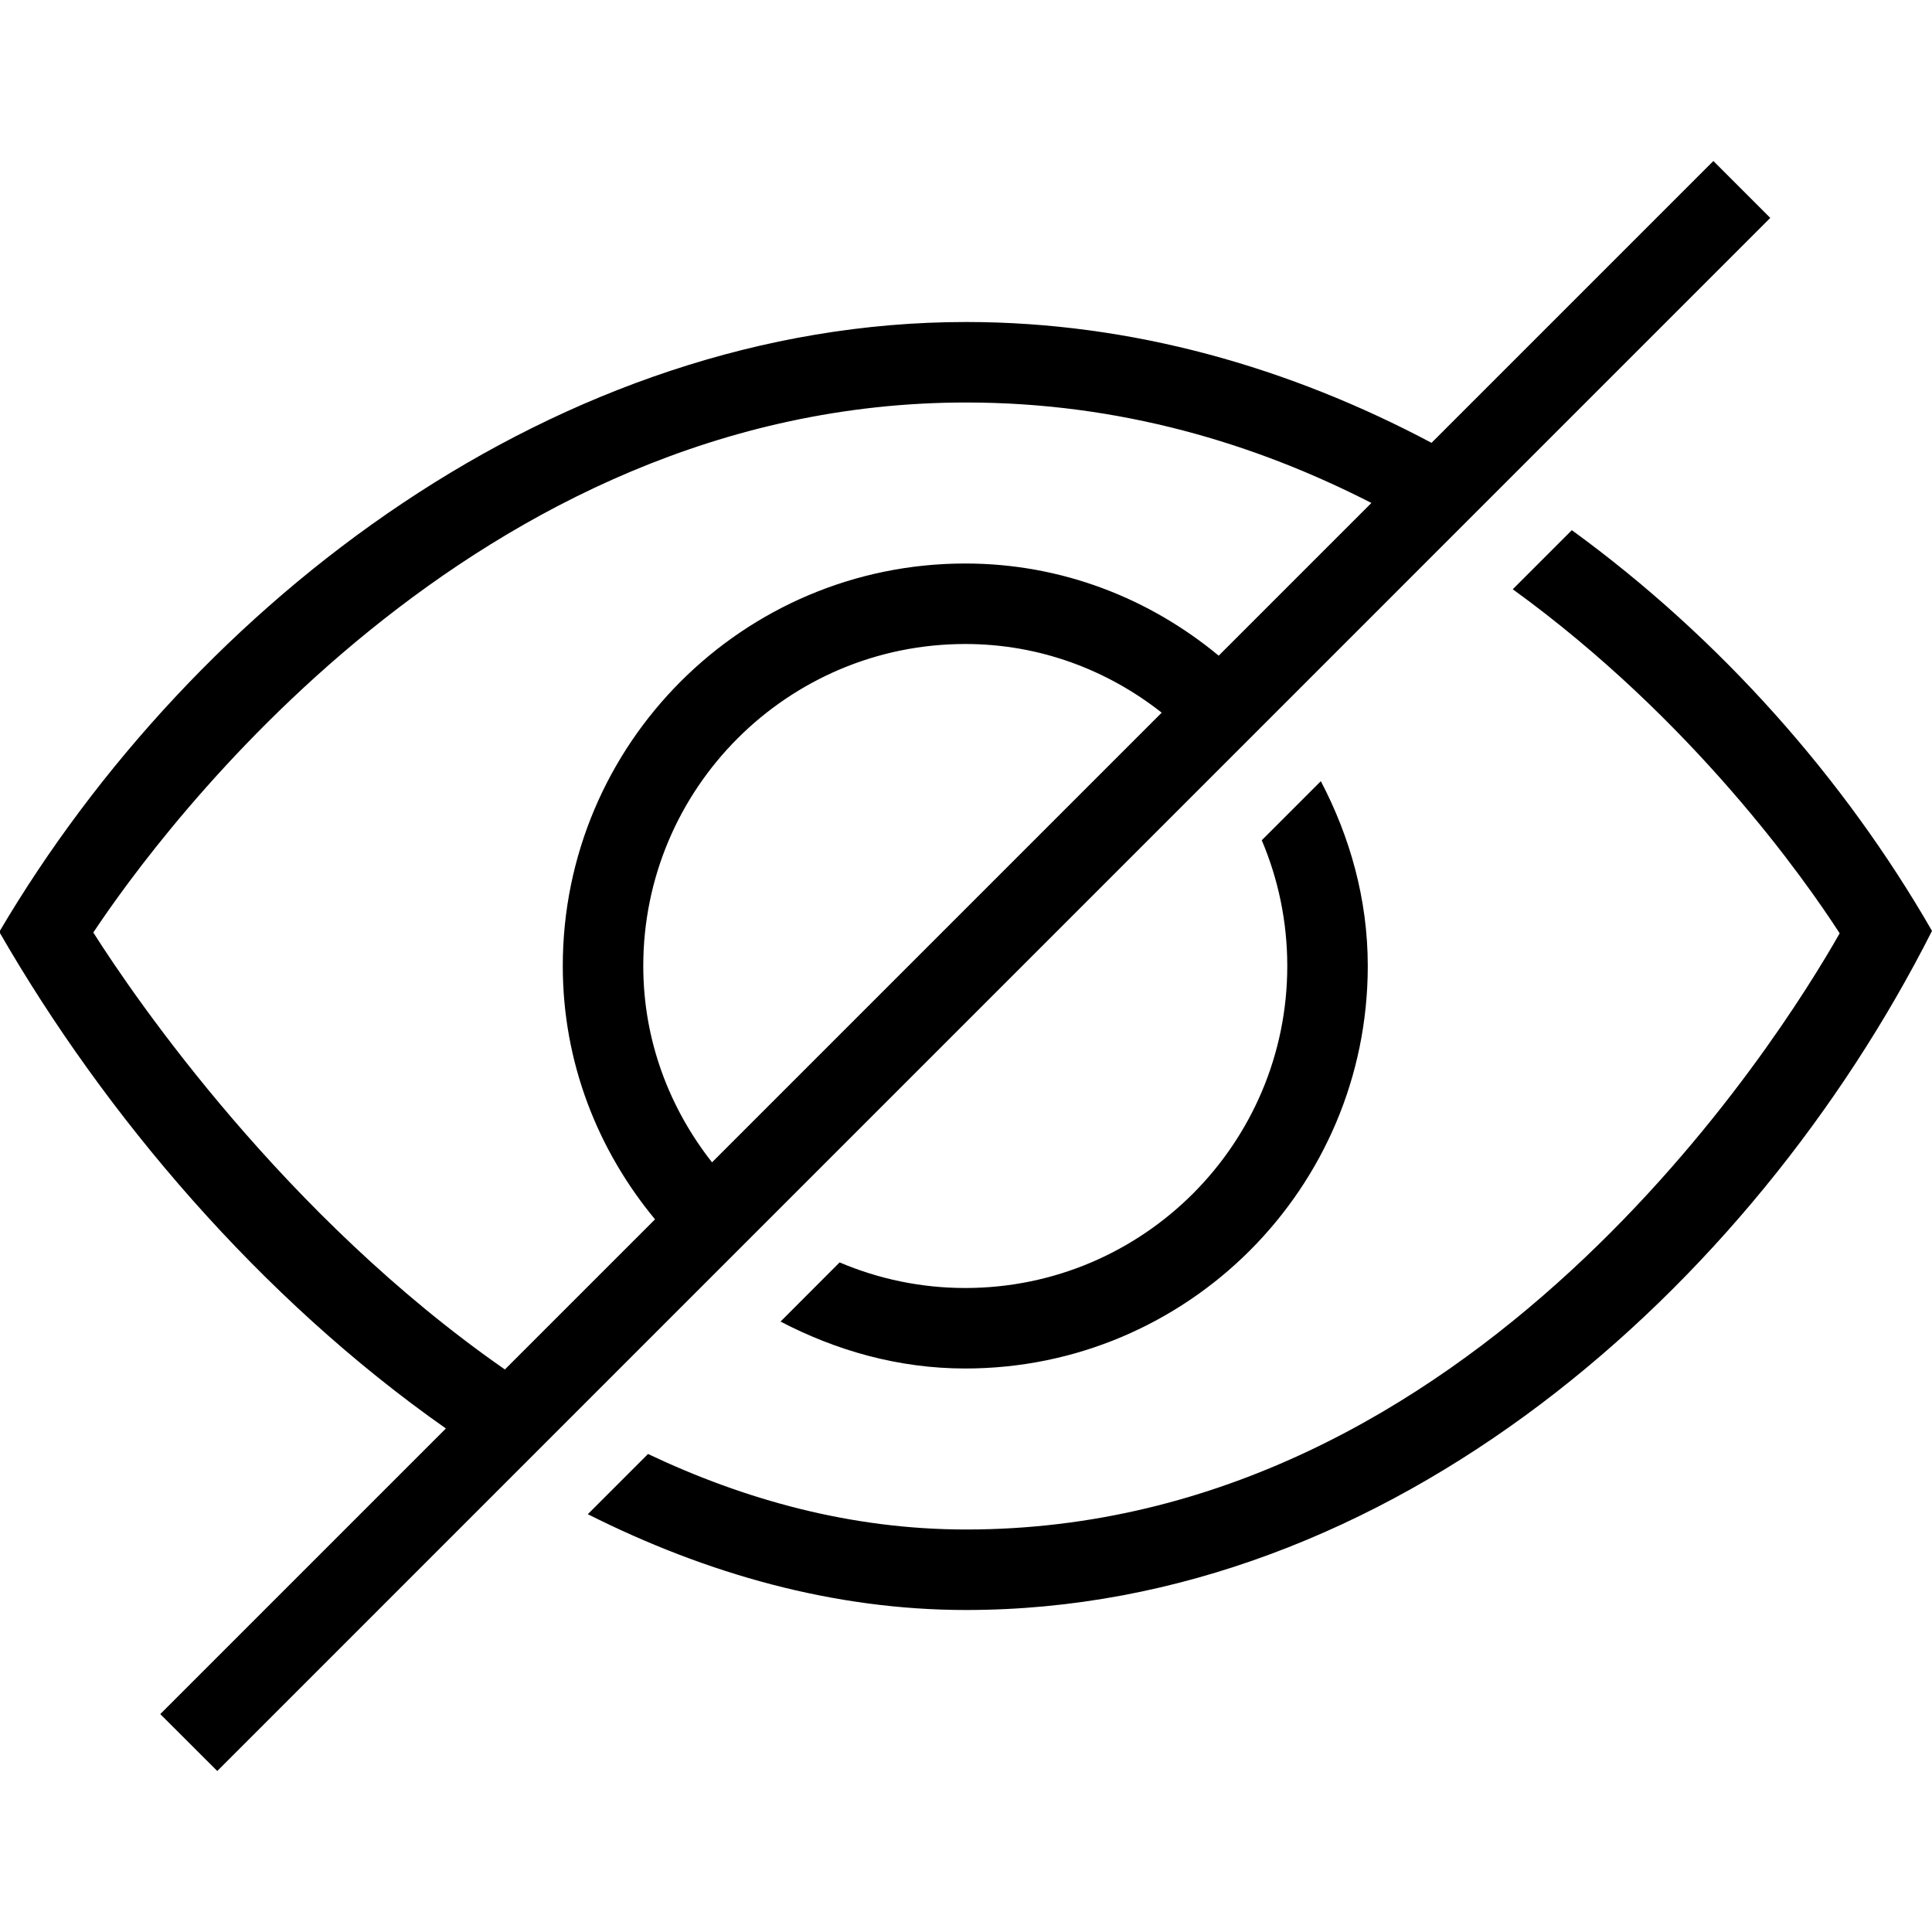
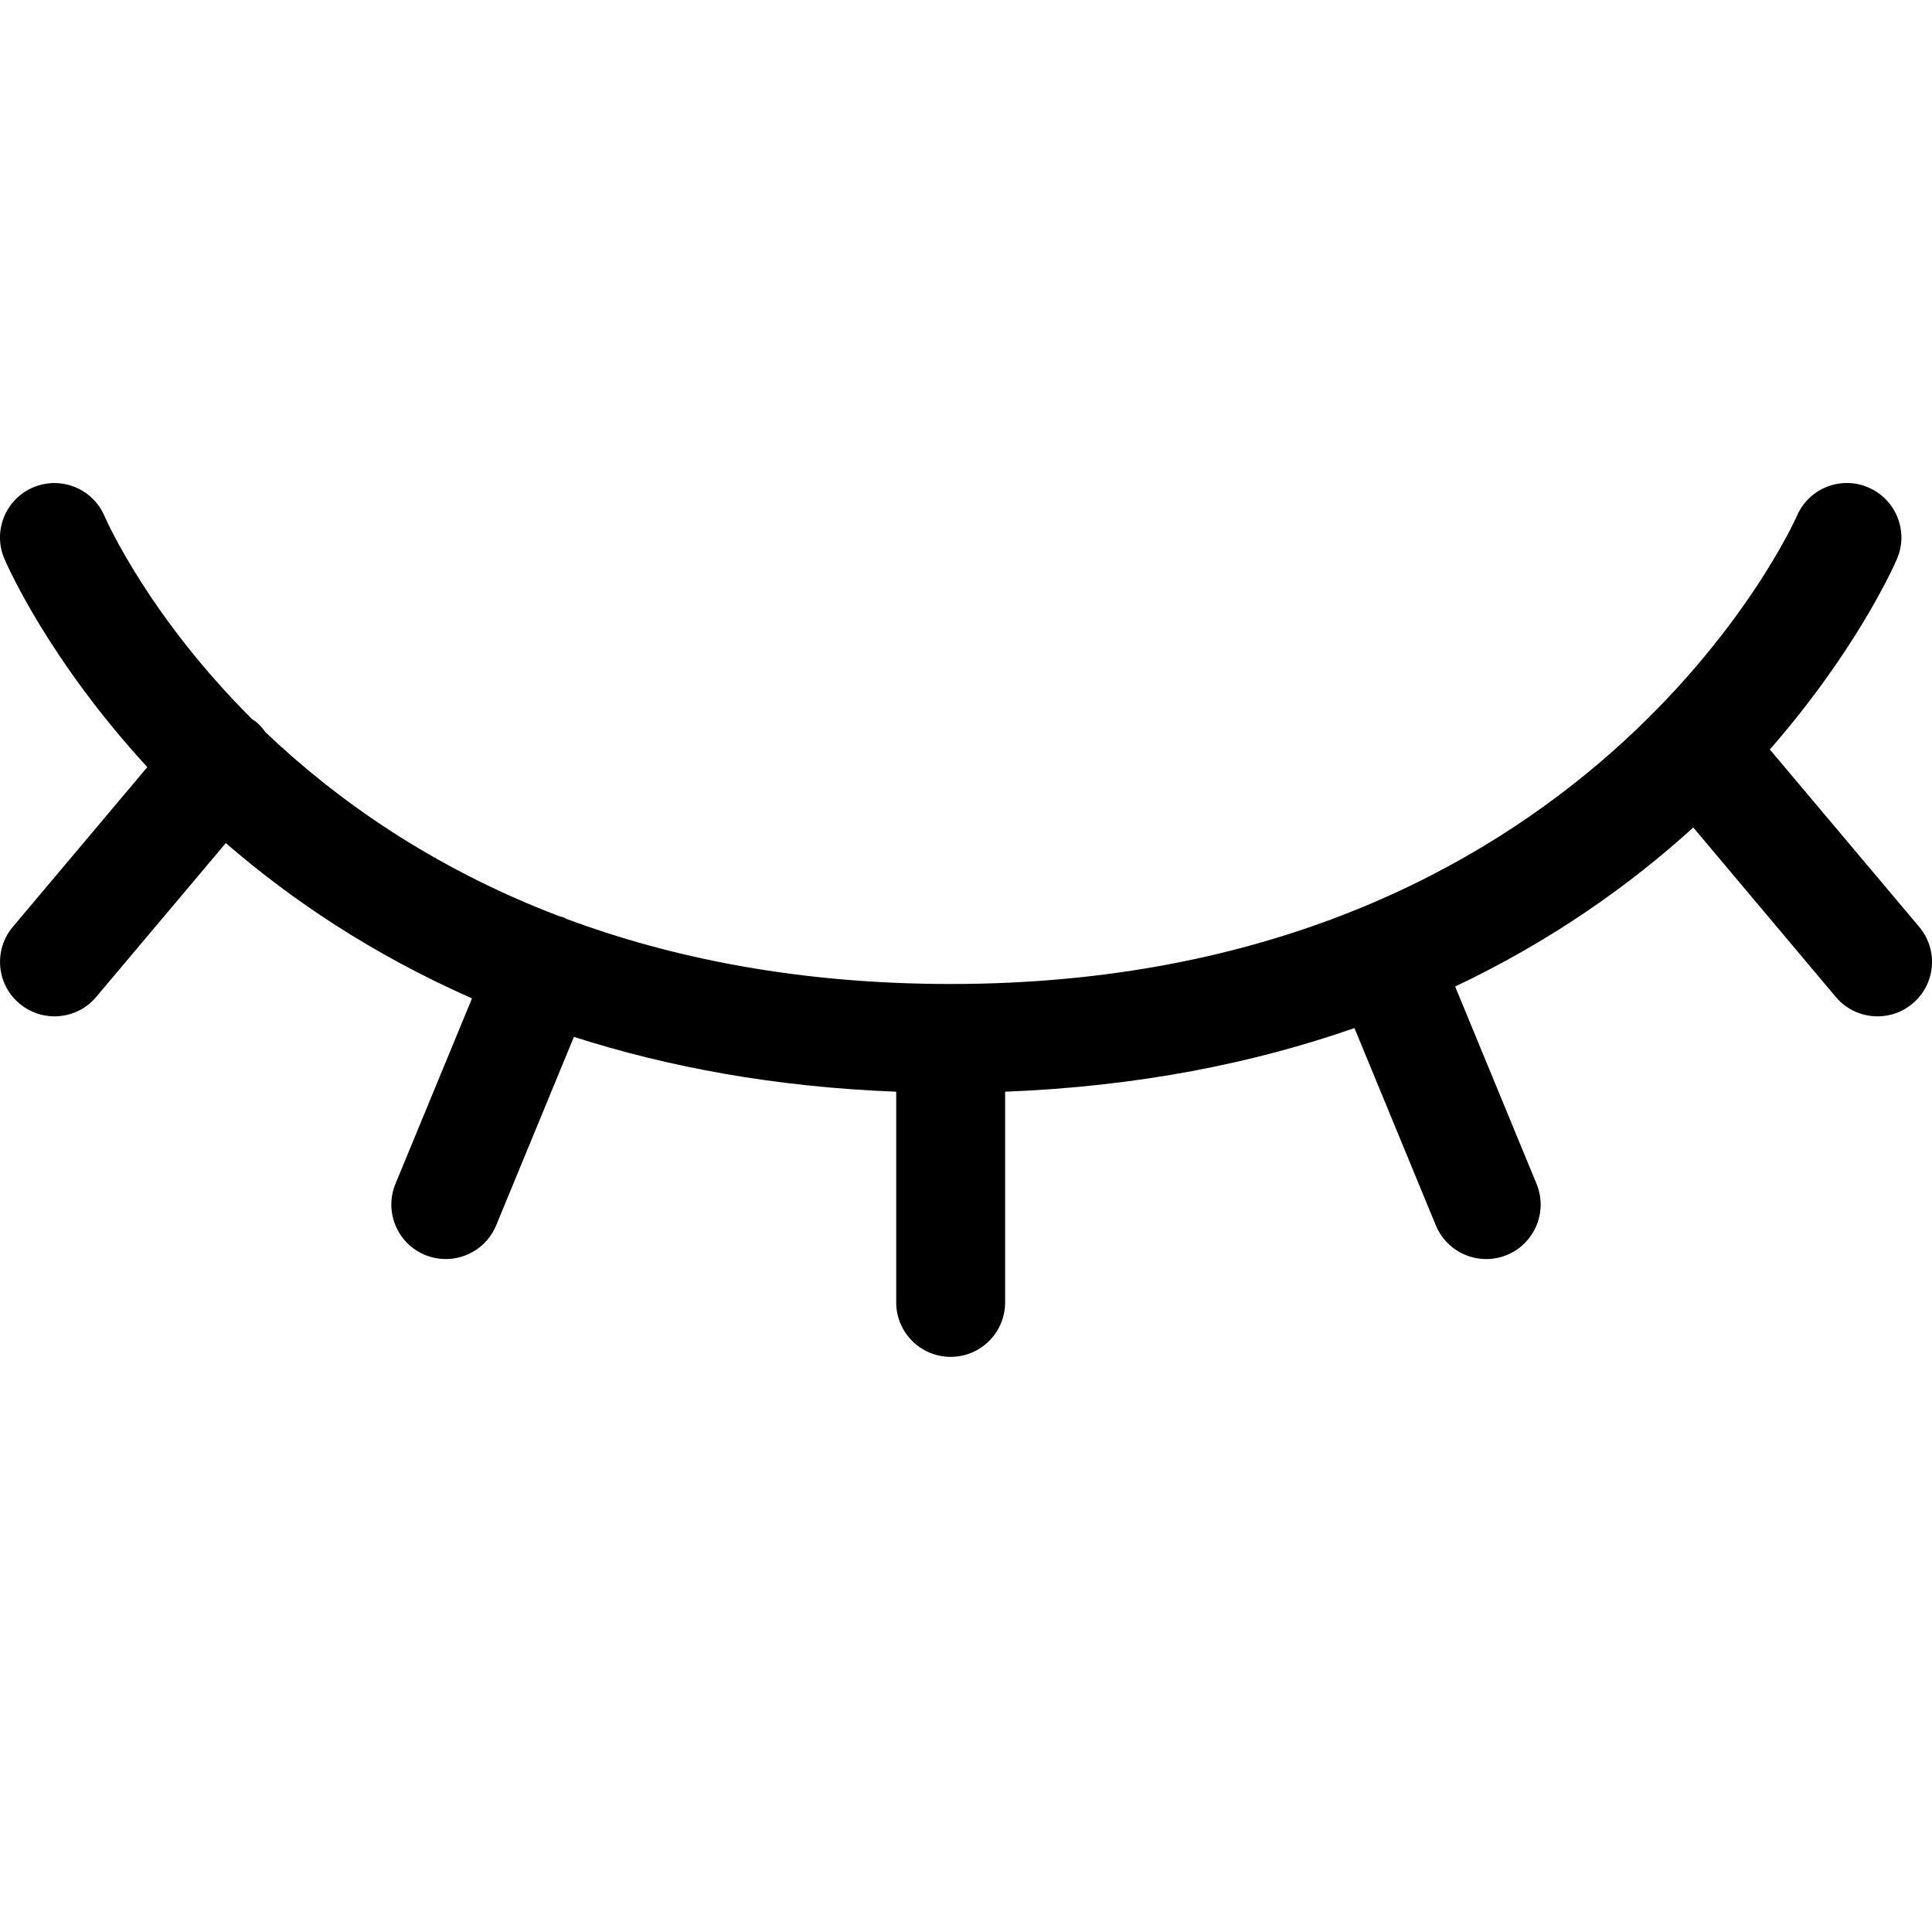
- <svg xmlns="http://www.w3.org/2000/svg" width="24" height="24" fill-rule="evenodd" clip-rule="evenodd">
-   <path d="M8.137 15.147c-.71-.857-1.146-1.947-1.146-3.147 0-2.76 2.241-5 5-5 1.201 0 2.291.435 3.148 1.145l1.897-1.897c-1.441-.738-3.122-1.248-5.035-1.248-6.115 0-10.025 5.355-10.842 6.584.529.834 2.379 3.527 5.113 5.428l1.865-1.865zm6.294-6.294c-.673-.53-1.515-.853-2.44-.853-2.207 0-4 1.792-4 4 0 .923.324 1.765.854 2.439l5.586-5.586zm7.56-6.146l-19.292 19.293-.708-.707 3.548-3.548c-2.298-1.612-4.234-3.885-5.548-6.169 2.418-4.103 6.943-7.576 12.01-7.576 2.065 0 4.021.566 5.782 1.501l3.501-3.501.707.707zm-2.465 3.879l-.734.734c2.236 1.619 3.628 3.604 4.061 4.274-.739 1.303-4.546 7.406-10.852 7.406-1.425 0-2.749-.368-3.951-.938l-.748.748c1.475.742 3.057 1.19 4.699 1.19 5.274 0 9.758-4.006 11.999-8.436-1.087-1.891-2.63-3.637-4.474-4.978zm-3.535 5.414c0-.554-.113-1.082-.317-1.562l.734-.734c.361.69.583 1.464.583 2.296 0 2.759-2.24 5-5 5-.832 0-1.604-.223-2.295-.583l.734-.735c.48.204 1.007.318 1.561.318 2.208 0 4-1.792 4-4z" />
+ <svg xmlns="http://www.w3.org/2000/svg" width="16" height="16" viewBox="0 0 16 16" fill="none">
+   <path d="M15.839 8.311C15.755 8.383 15.652 8.417 15.549 8.417C15.421 8.417 15.293 8.363 15.204 8.257L14.023 6.853C13.507 7.322 12.857 7.788 12.051 8.17L12.725 9.804C12.82 10.034 12.71 10.298 12.48 10.393C12.424 10.416 12.366 10.427 12.308 10.427C12.131 10.427 11.963 10.322 11.891 10.148L11.217 8.514C10.392 8.802 9.433 8.998 8.324 9.041V10.786C8.324 11.035 8.122 11.237 7.873 11.237C7.624 11.237 7.422 11.035 7.422 10.786V9.041C6.411 9.002 5.527 8.835 4.753 8.587L4.109 10.148C4.037 10.322 3.869 10.427 3.692 10.427C3.635 10.427 3.577 10.416 3.52 10.393C3.29 10.298 3.18 10.034 3.275 9.804L3.909 8.268C3.08 7.903 2.407 7.447 1.87 6.982L0.796 8.257C0.707 8.363 0.579 8.417 0.451 8.417C0.348 8.417 0.245 8.382 0.161 8.311C-0.03 8.151 -0.054 7.867 0.106 7.676L1.22 6.353C0.413 5.475 0.069 4.704 0.037 4.629C-0.062 4.401 0.044 4.135 0.273 4.037C0.502 3.939 0.767 4.045 0.865 4.273C0.896 4.343 1.247 5.118 2.088 5.956C2.1 5.964 2.112 5.971 2.123 5.98C2.153 6.005 2.177 6.034 2.199 6.064C2.778 6.616 3.573 7.184 4.63 7.587C4.644 7.592 4.659 7.594 4.673 7.6C4.678 7.602 4.683 7.606 4.689 7.609C5.564 7.935 6.615 8.149 7.873 8.149C13.155 8.149 14.864 4.312 14.881 4.273C14.979 4.044 15.245 3.938 15.473 4.037C15.702 4.135 15.808 4.4 15.71 4.629C15.679 4.7 15.37 5.391 14.657 6.207L15.894 7.676C16.055 7.867 16.03 8.151 15.839 8.311Z" fill="black" />
</svg>
